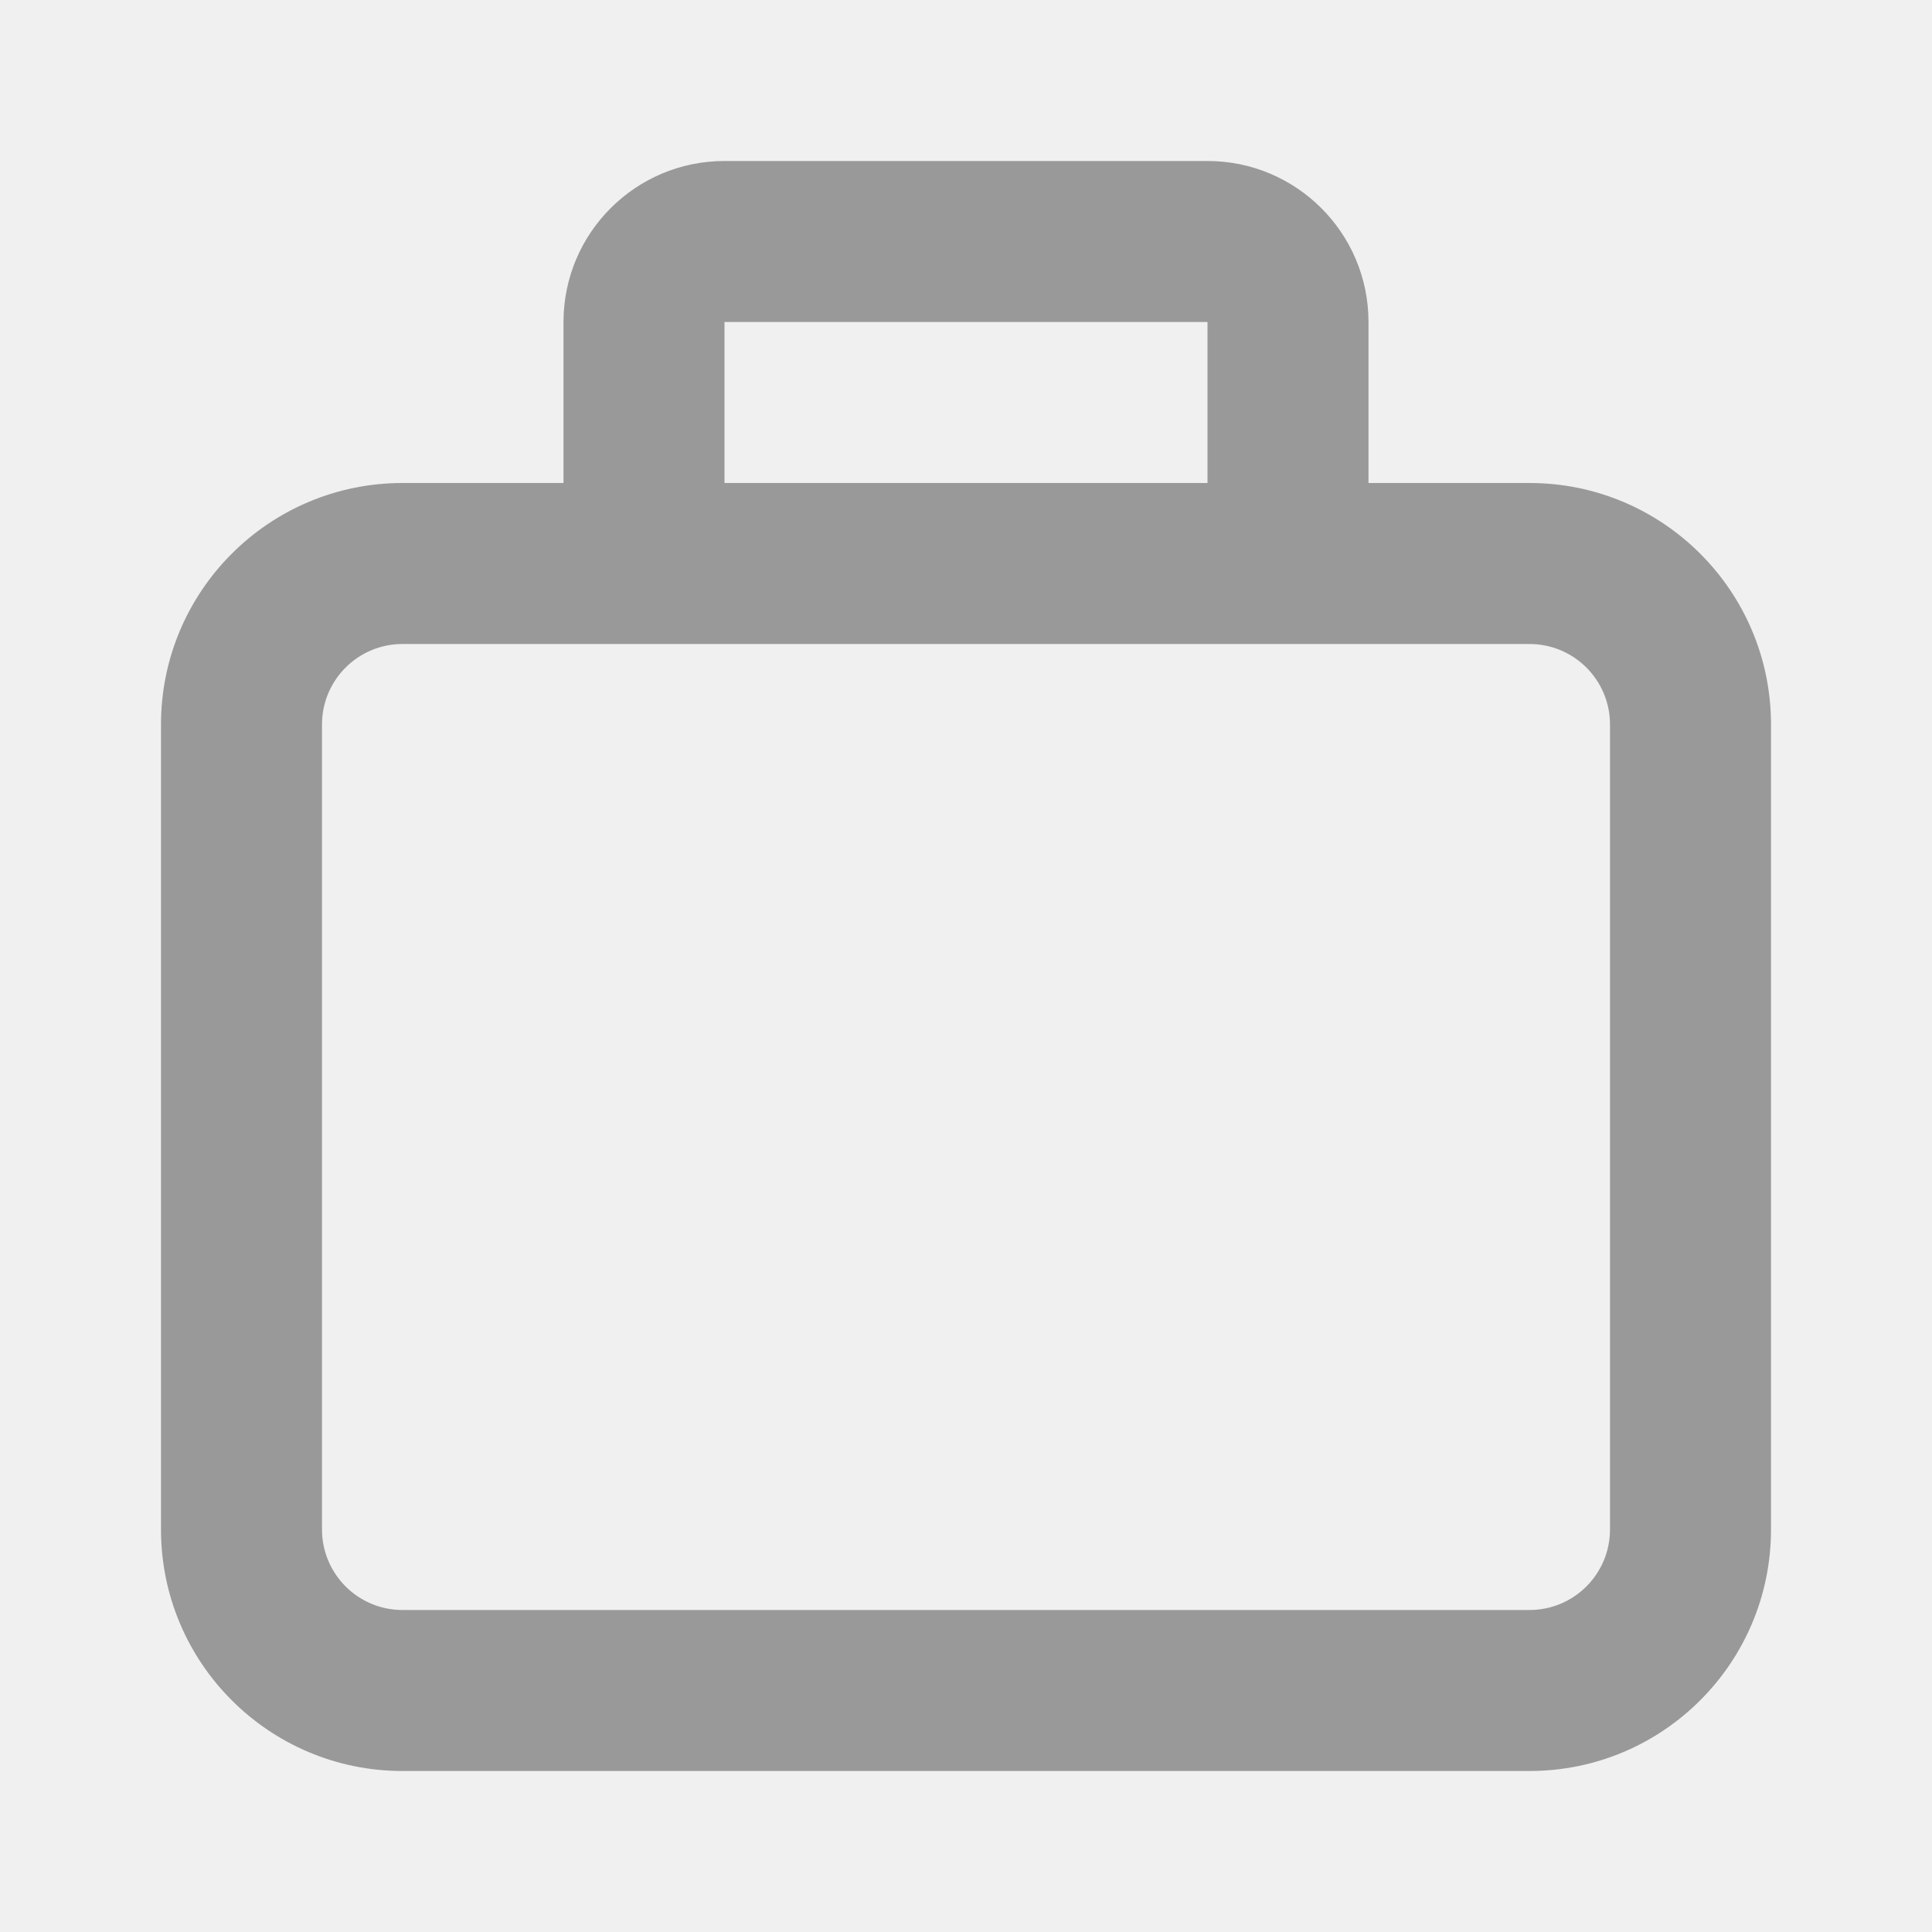
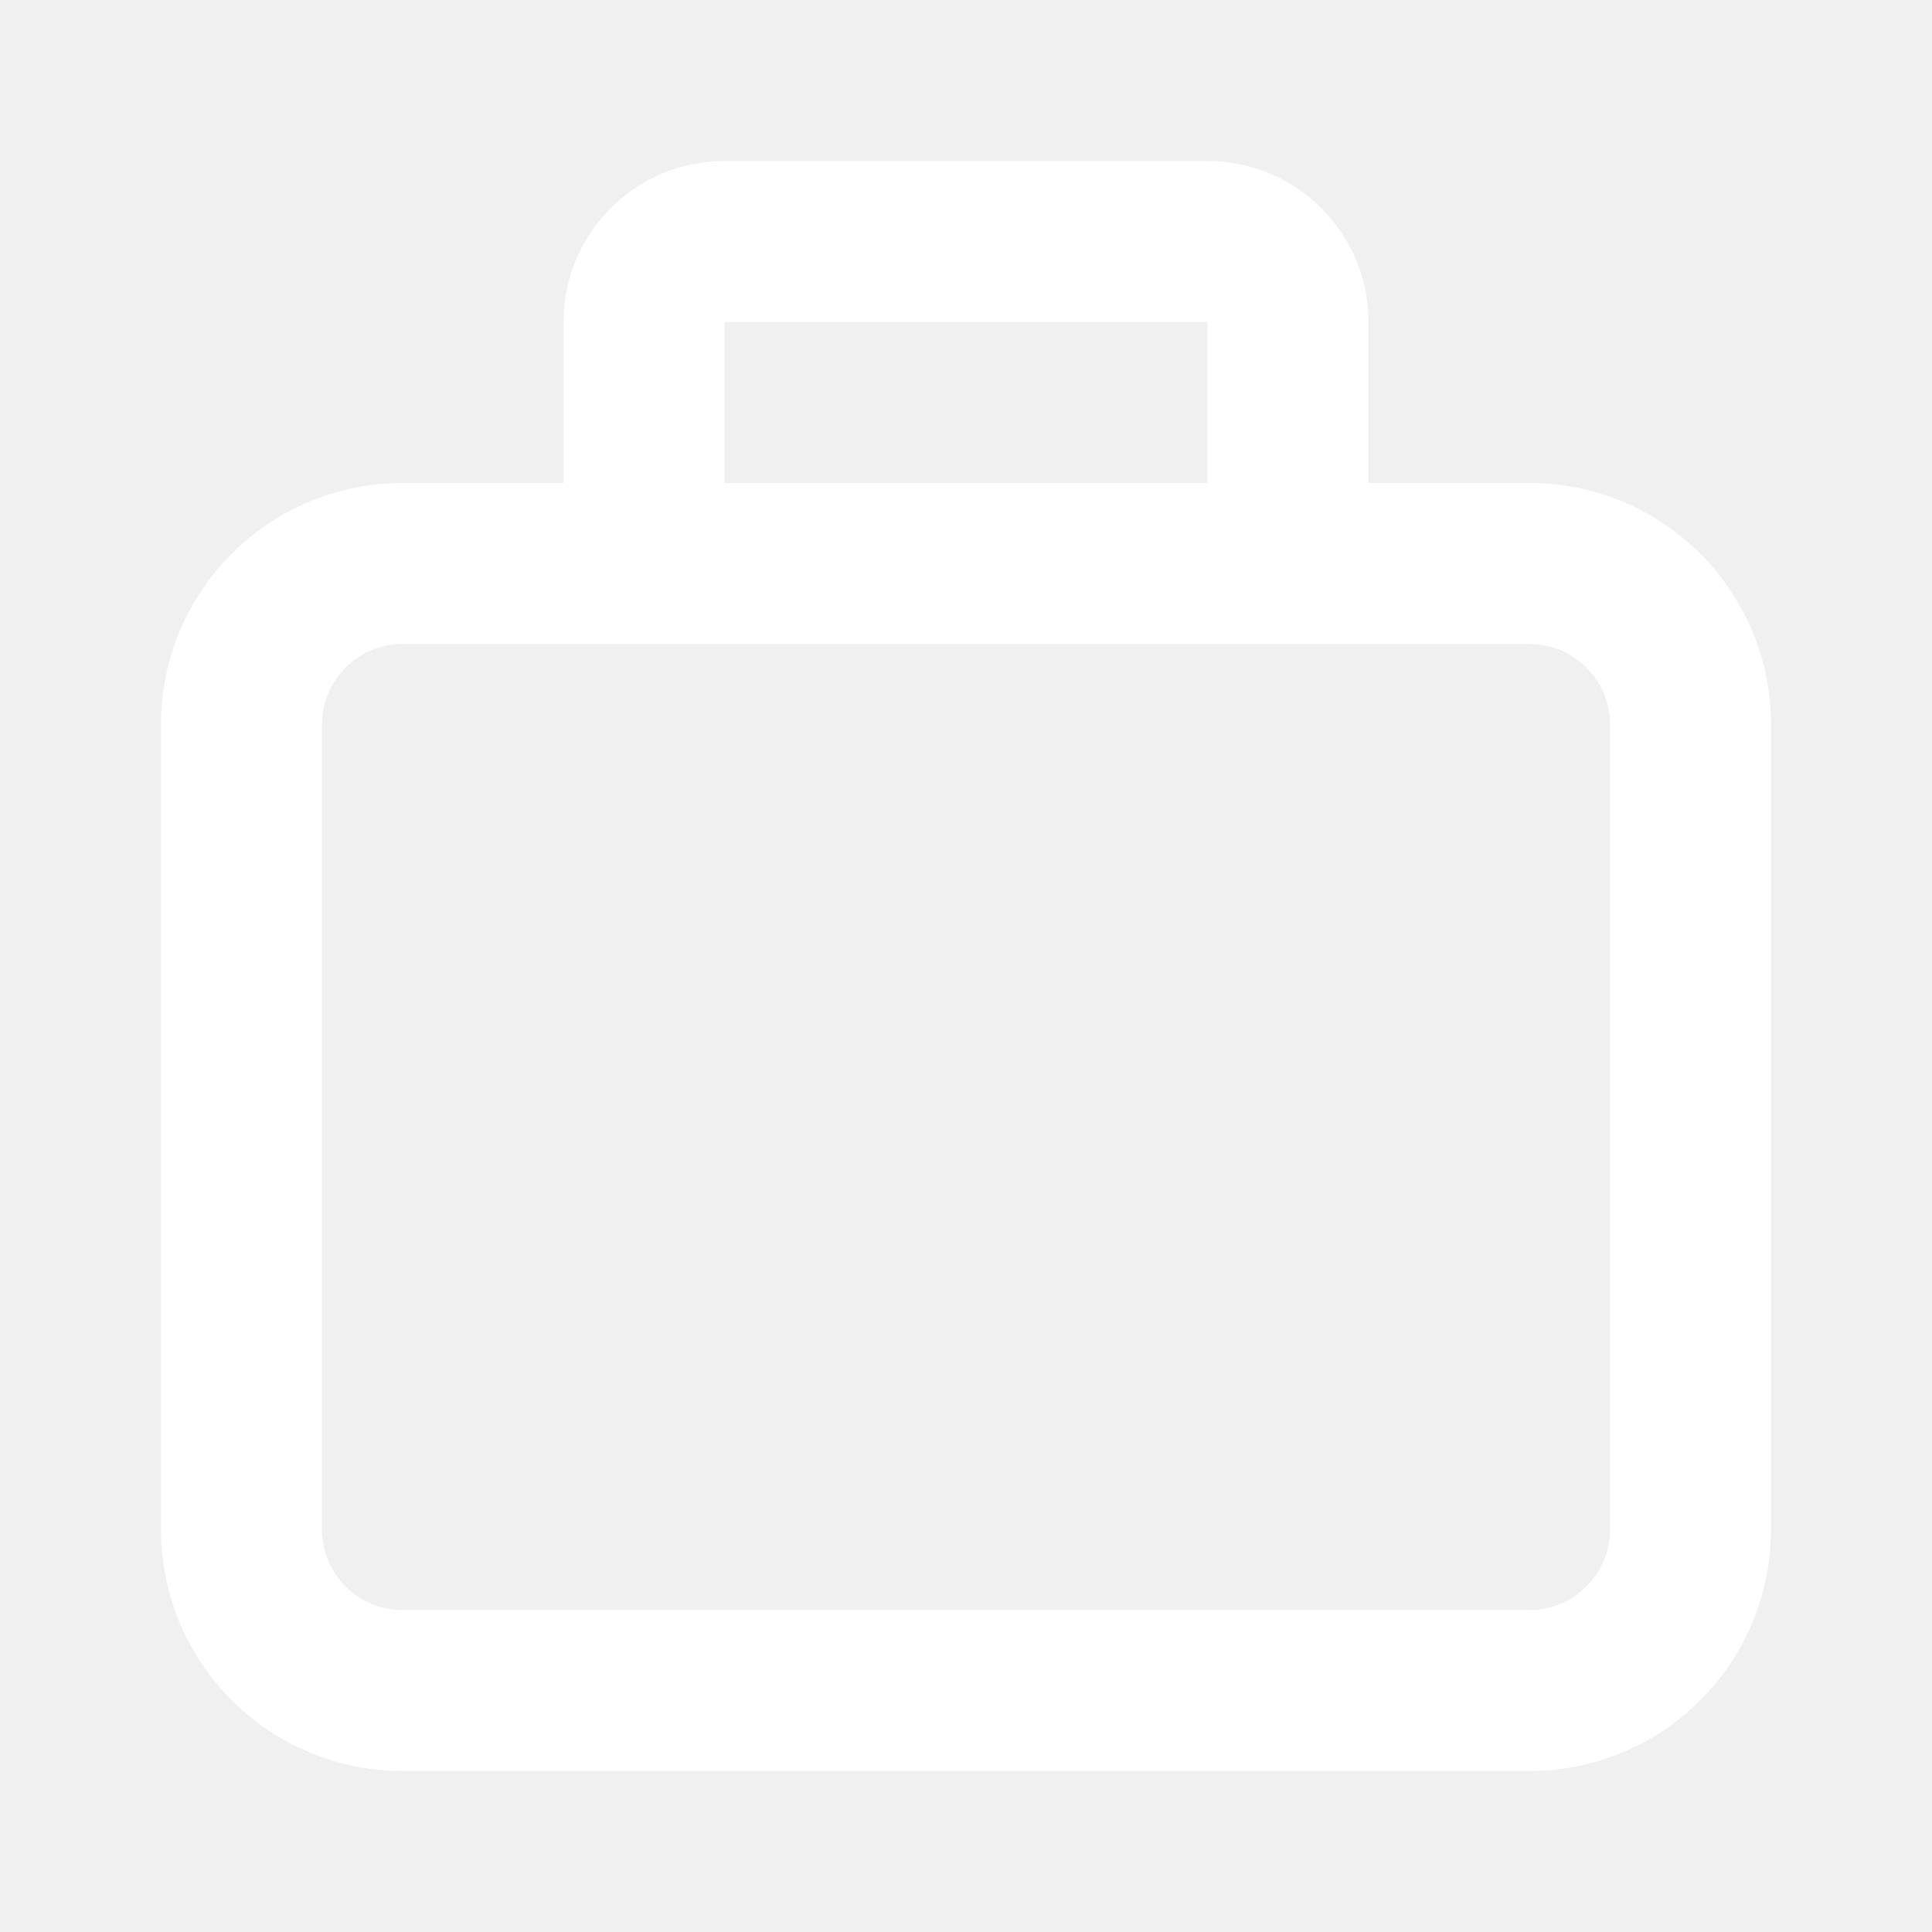
- <svg xmlns="http://www.w3.org/2000/svg" fill="#999999" width="256px" height="256px" viewBox="0 0 24.00 24.00" stroke="#999999" stroke-width="0">
+ <svg xmlns="http://www.w3.org/2000/svg" fill="#ffffff" width="256px" height="256px" viewBox="0 0 24.00 24.00" stroke="#ffffff" stroke-width="0">
  <g id="SVGRepo_bgCarrier" stroke-width="0" />
  <g id="SVGRepo_tracerCarrier" stroke-linecap="round" stroke-linejoin="round" />
  <g id="SVGRepo_iconCarrier">
    <path d="M5,22H19a3,3,0,0,0,3-3V9a3,3,0,0,0-3-3H17V4a2,2,0,0,0-2-2H9A2,2,0,0,0,7,4V6H5A3,3,0,0,0,2,9V19A3,3,0,0,0,5,22ZM9,4h6V6H9ZM4,9A1,1,0,0,1,5,8H19a1,1,0,0,1,1,1V19a1,1,0,0,1-1,1H5a1,1,0,0,1-1-1Z" />
  </g>
</svg>
